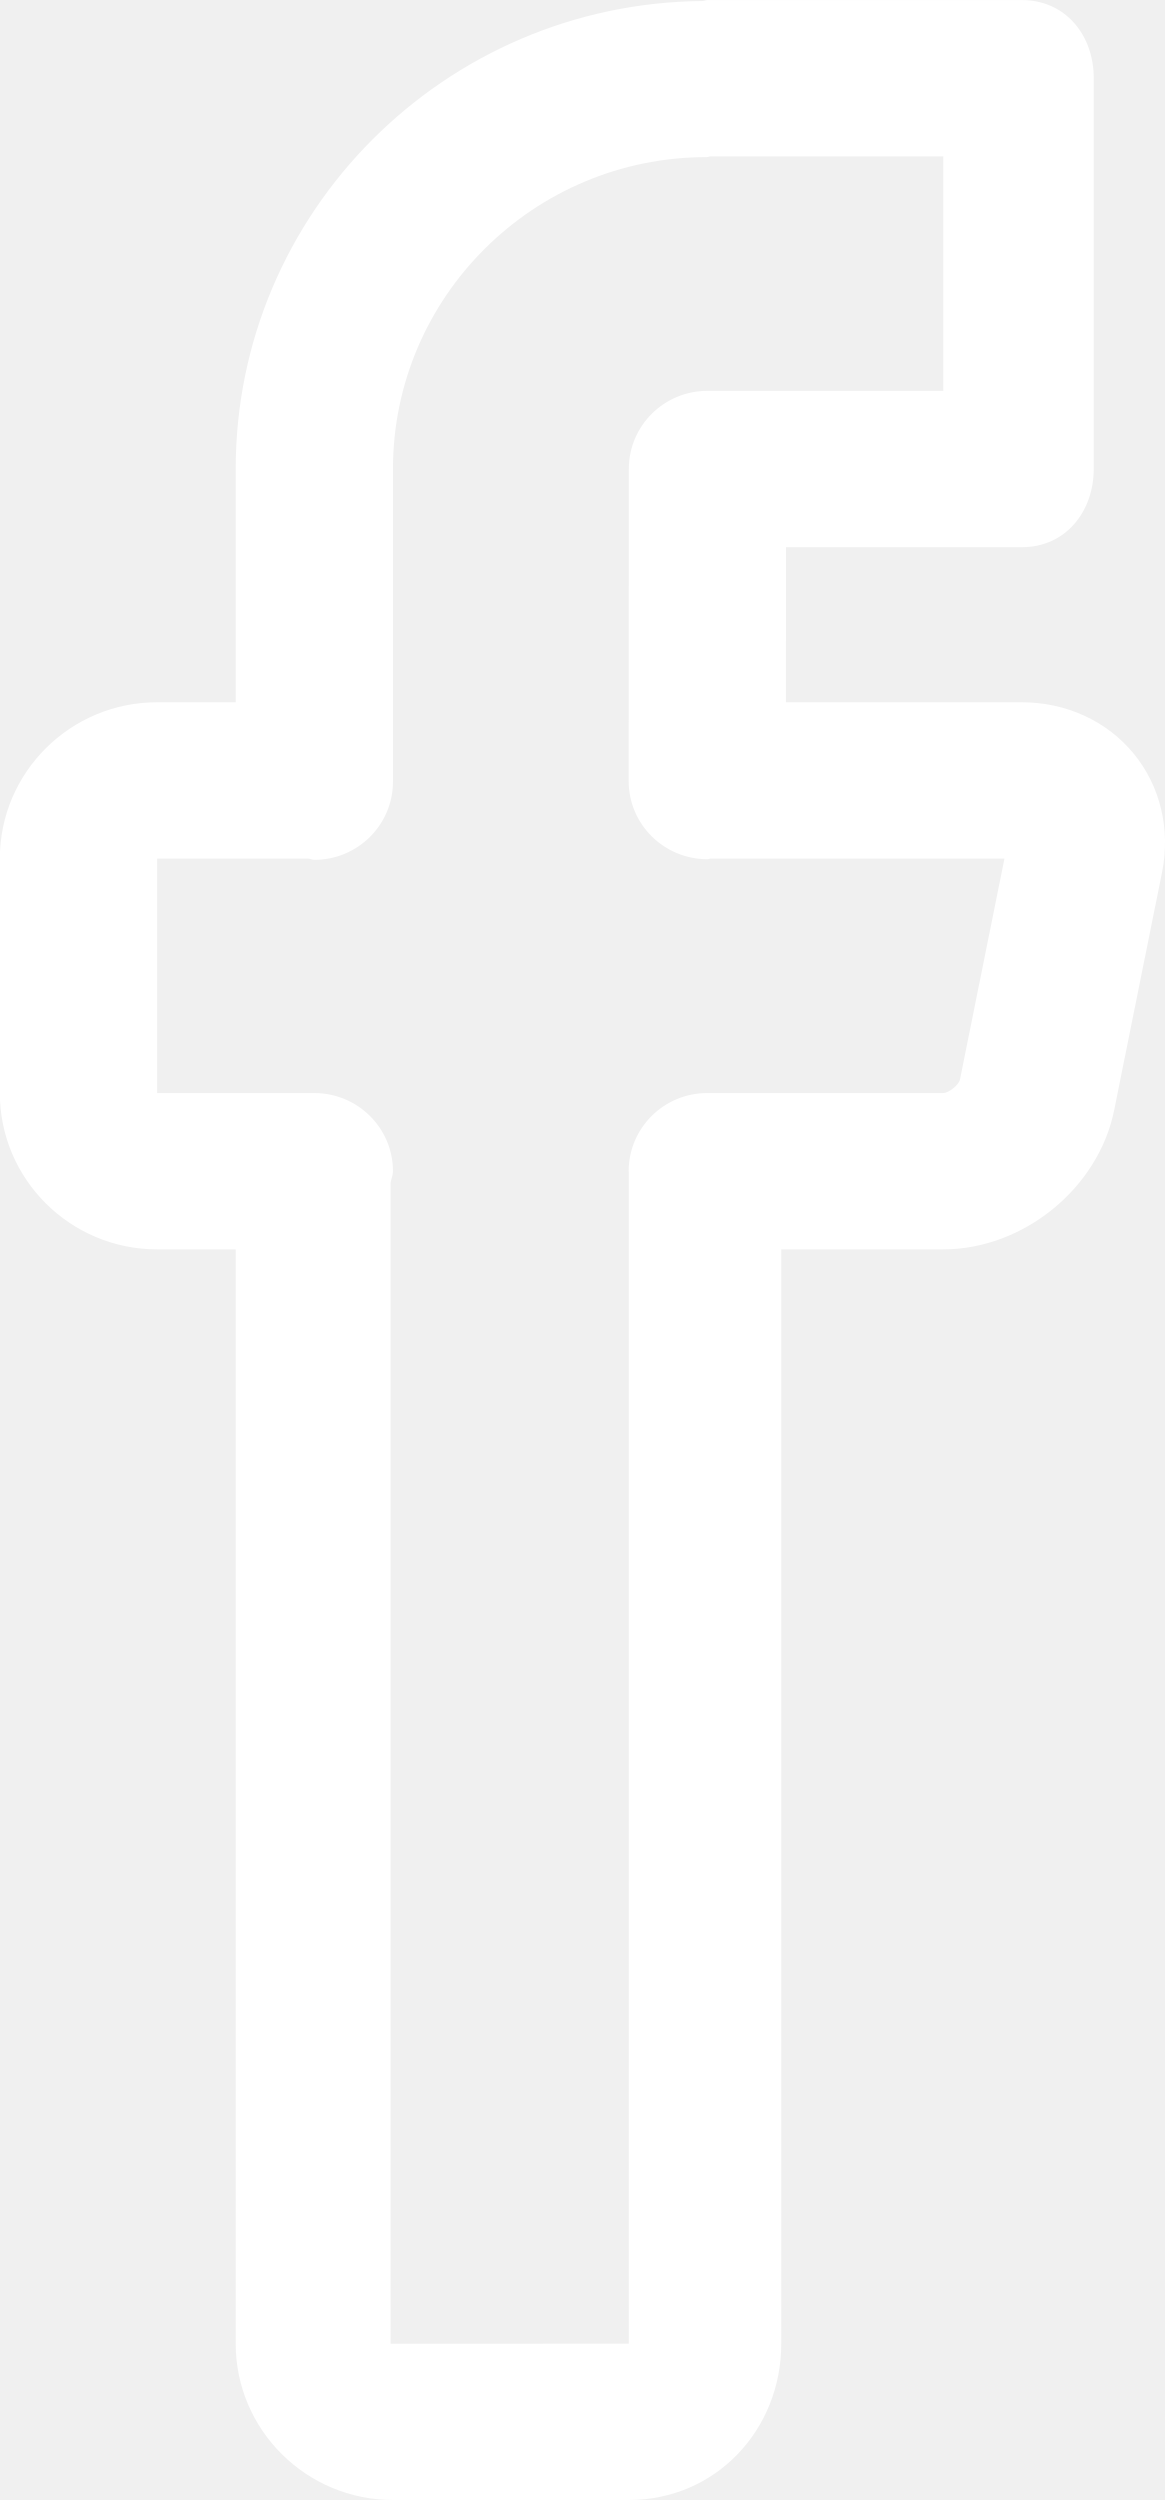
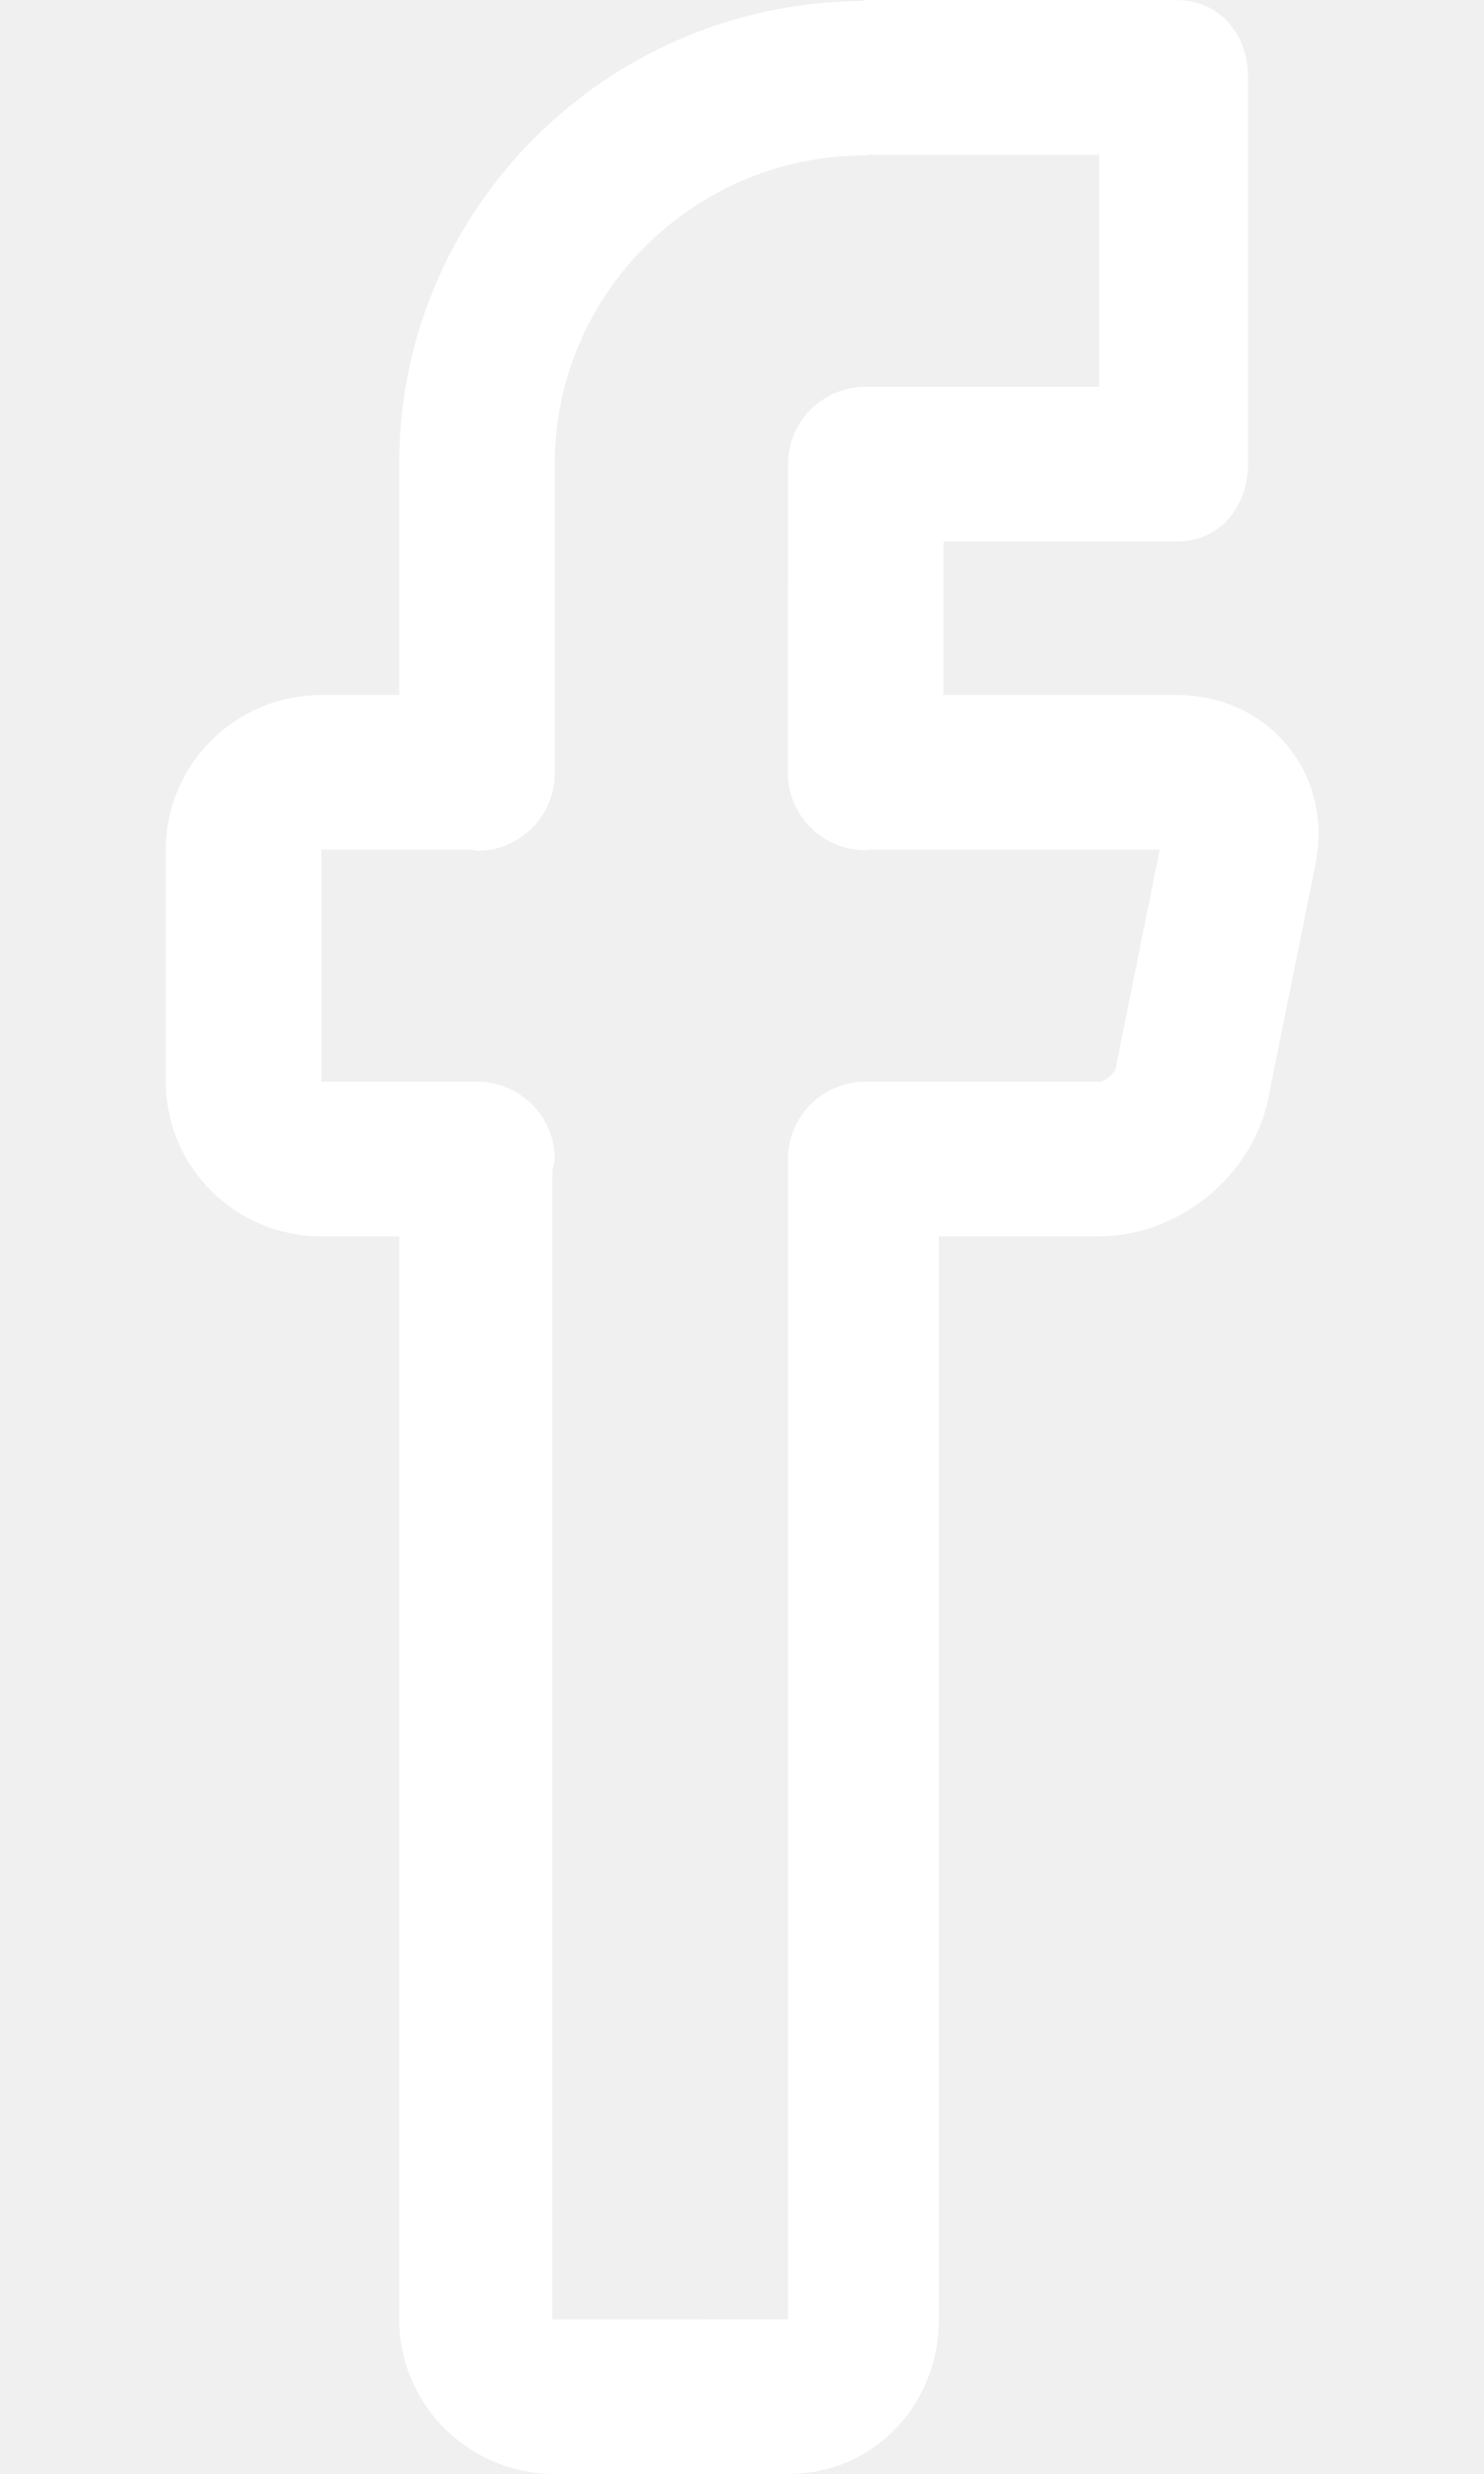
- <svg xmlns="http://www.w3.org/2000/svg" fill="#fff" preserveAspectRatio="xMidYMid" width="14.906" height="32" viewBox="0 0 14.906 32">
+ <svg xmlns="http://www.w3.org/2000/svg" fill="#fff" preserveAspectRatio="xMidYMid" width="30" height="50" viewBox="0 0 14.906 32">
  <path d="M14.874,11.167 L14.262,14.207 C14.062,15.208 13.100,15.992 12.072,15.992 L10.000,15.992 L10.000,30.000 C10.000,31.104 9.159,32.000 8.049,32.000 L5.030,32.000 C3.920,32.000 3.017,31.102 3.017,29.999 L3.017,15.992 L2.011,15.992 C0.901,15.992 -0.002,15.095 -0.002,13.991 L-0.002,10.990 C-0.002,9.887 0.901,8.989 2.011,8.989 L3.017,8.989 L3.017,6.003 C3.017,2.716 5.693,0.041 8.994,0.013 C9.015,0.012 9.033,0.001 9.055,0.001 L13.081,0.001 C13.636,0.001 14.000,0.448 14.000,1.000 L14.000,6.000 C14.000,6.553 13.636,7.004 13.081,7.004 L10.061,7.004 L10.060,8.989 L13.079,8.989 C13.645,8.989 14.167,9.228 14.509,9.644 C14.852,10.059 14.985,10.615 14.874,11.167 ZM9.092,10.990 C9.078,10.991 9.067,10.998 9.053,10.998 L9.053,10.998 C8.497,10.997 8.046,10.549 8.047,9.997 L8.047,9.990 C8.047,9.990 8.047,9.990 8.047,9.990 C8.047,9.990 8.047,9.990 8.047,9.990 L8.049,6.003 C8.049,5.450 8.499,5.003 9.055,5.003 L12.074,5.003 L12.074,2.002 L9.094,2.002 C9.077,2.002 9.063,2.011 9.045,2.011 C6.831,2.011 5.030,3.802 5.030,6.003 L5.030,10.005 C5.030,10.558 4.579,11.006 4.023,11.006 C3.996,11.006 3.973,10.992 3.946,10.990 L2.011,10.990 L2.011,13.991 L4.023,13.991 C4.579,13.991 5.030,14.439 5.030,14.992 C5.030,15.044 5.008,15.088 5.000,15.138 L5.000,30.000 L8.049,29.999 L8.049,15.002 C8.049,14.998 8.047,14.995 8.047,14.992 C8.047,14.439 8.497,13.991 9.053,13.991 L12.072,13.991 C12.145,13.991 12.275,13.886 12.288,13.816 L12.857,10.990 L9.092,10.990 Z" />
</svg>
